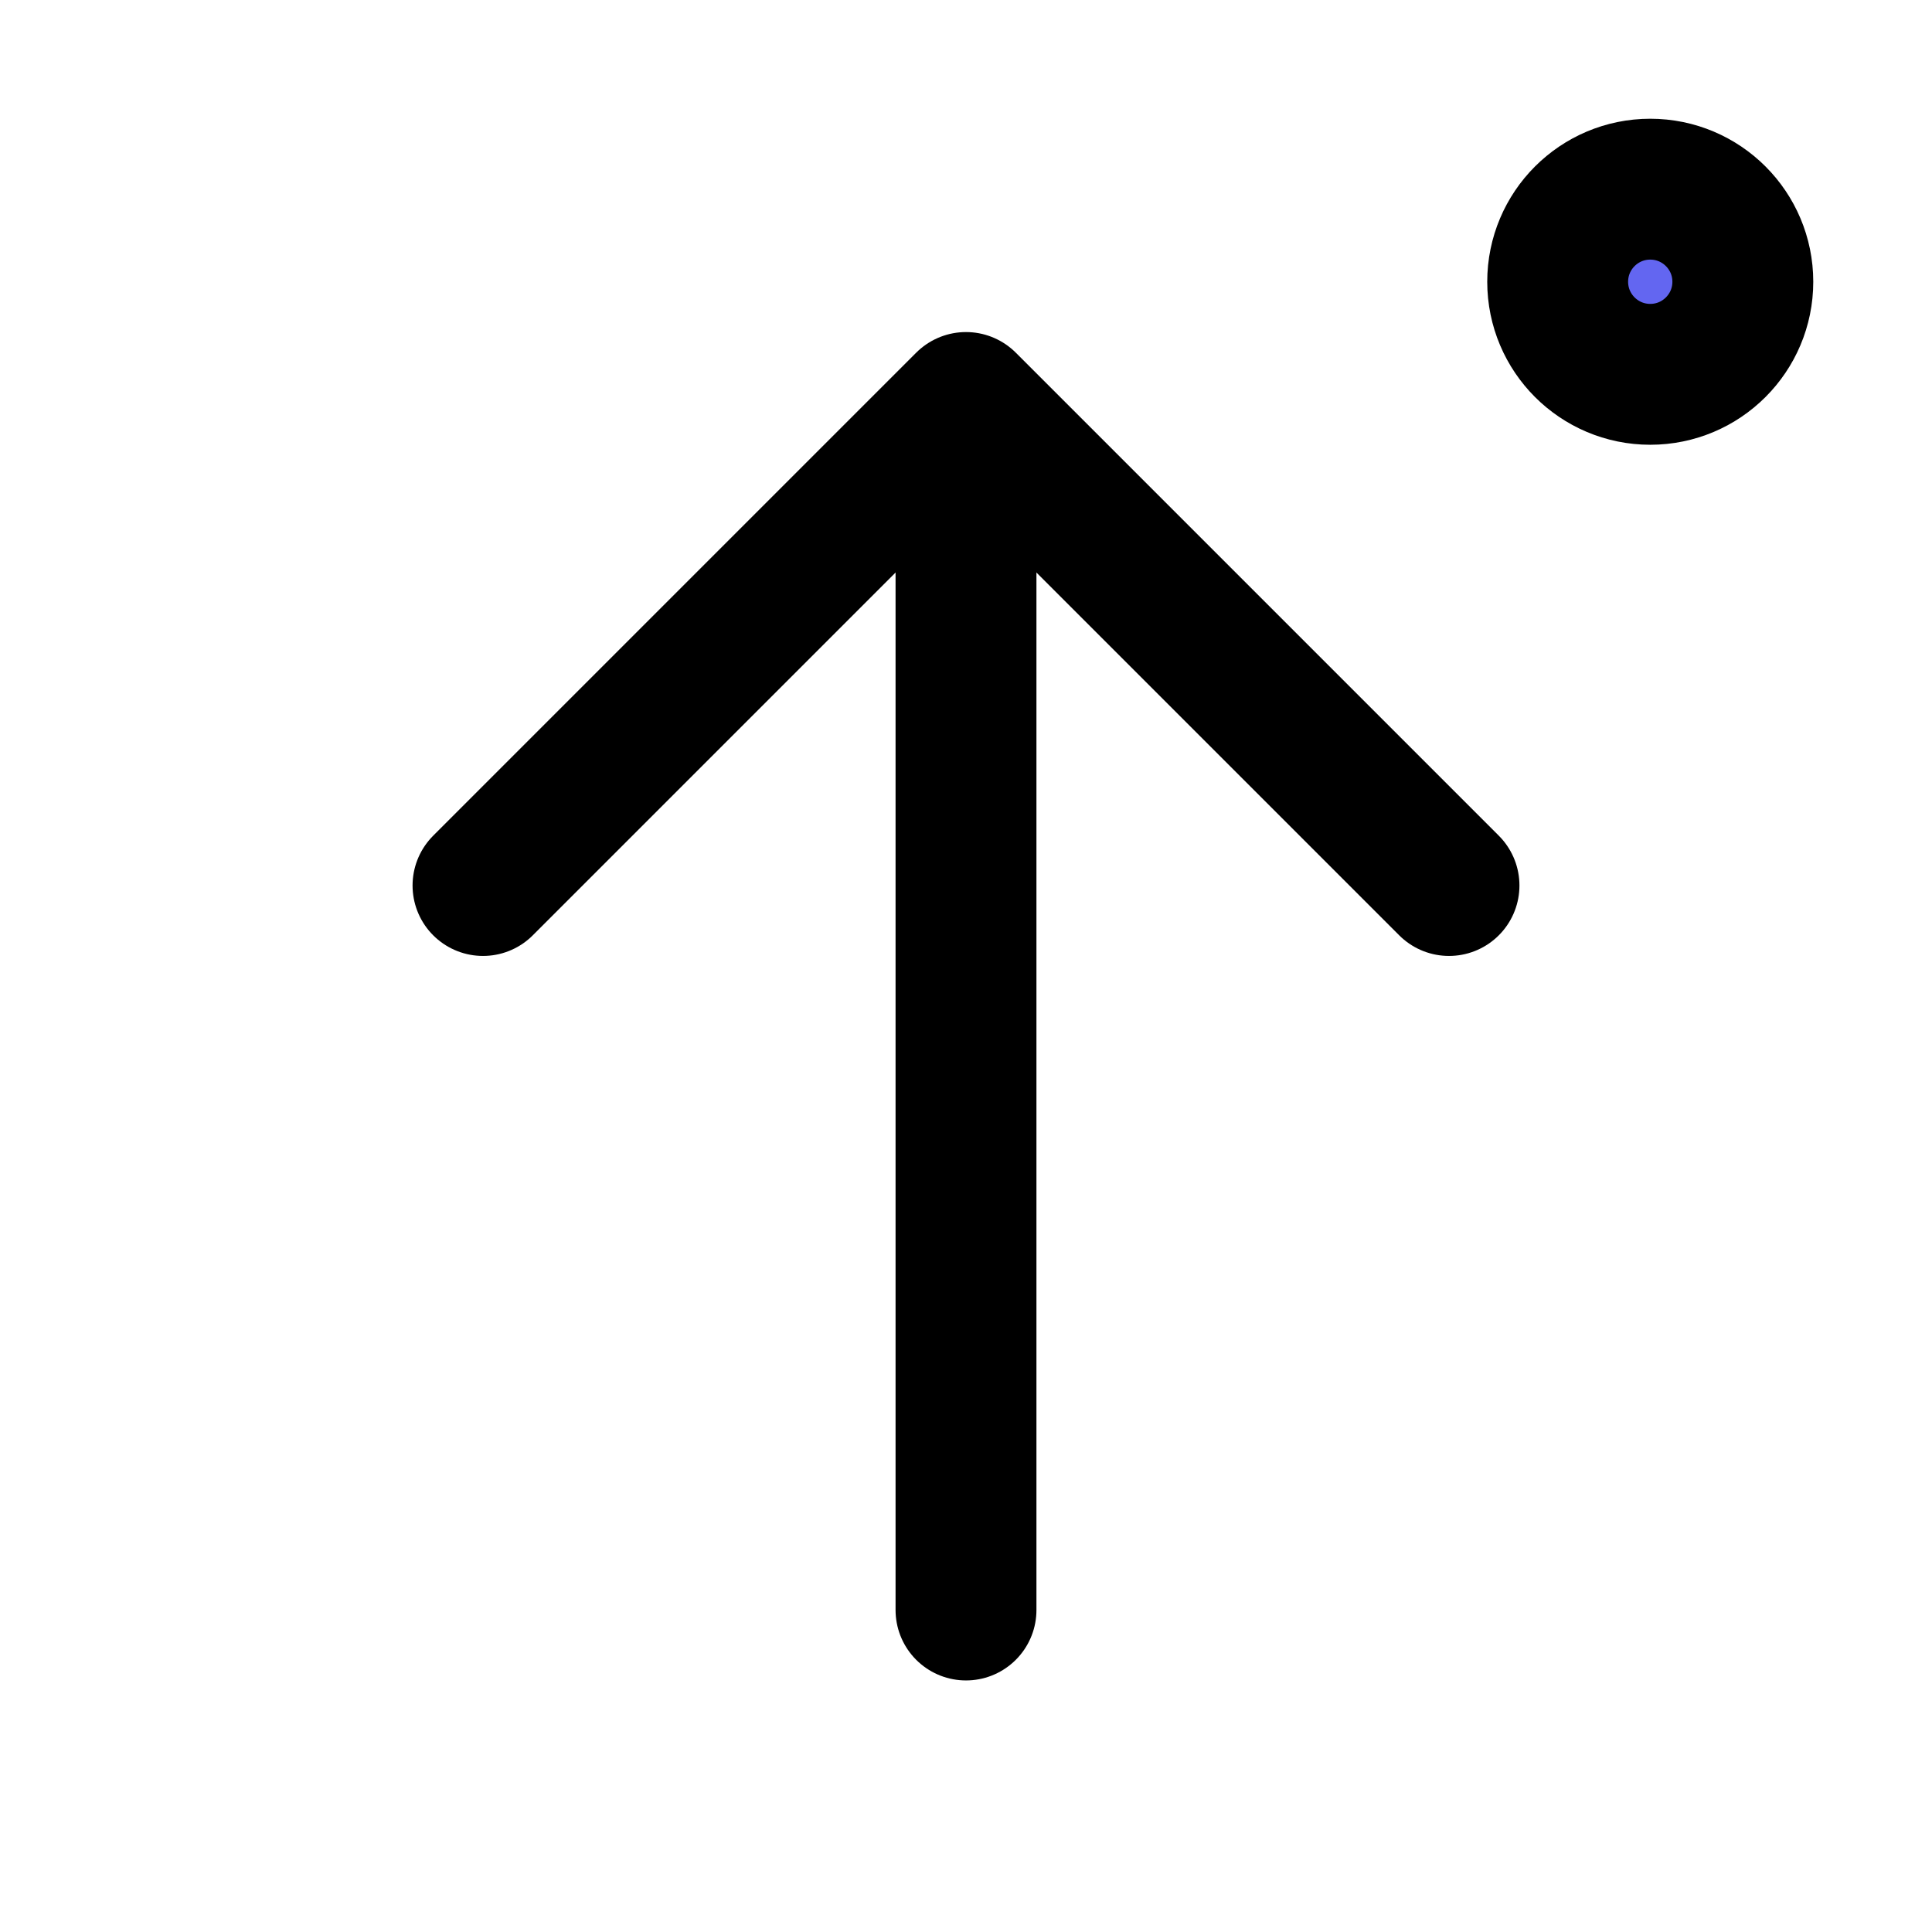
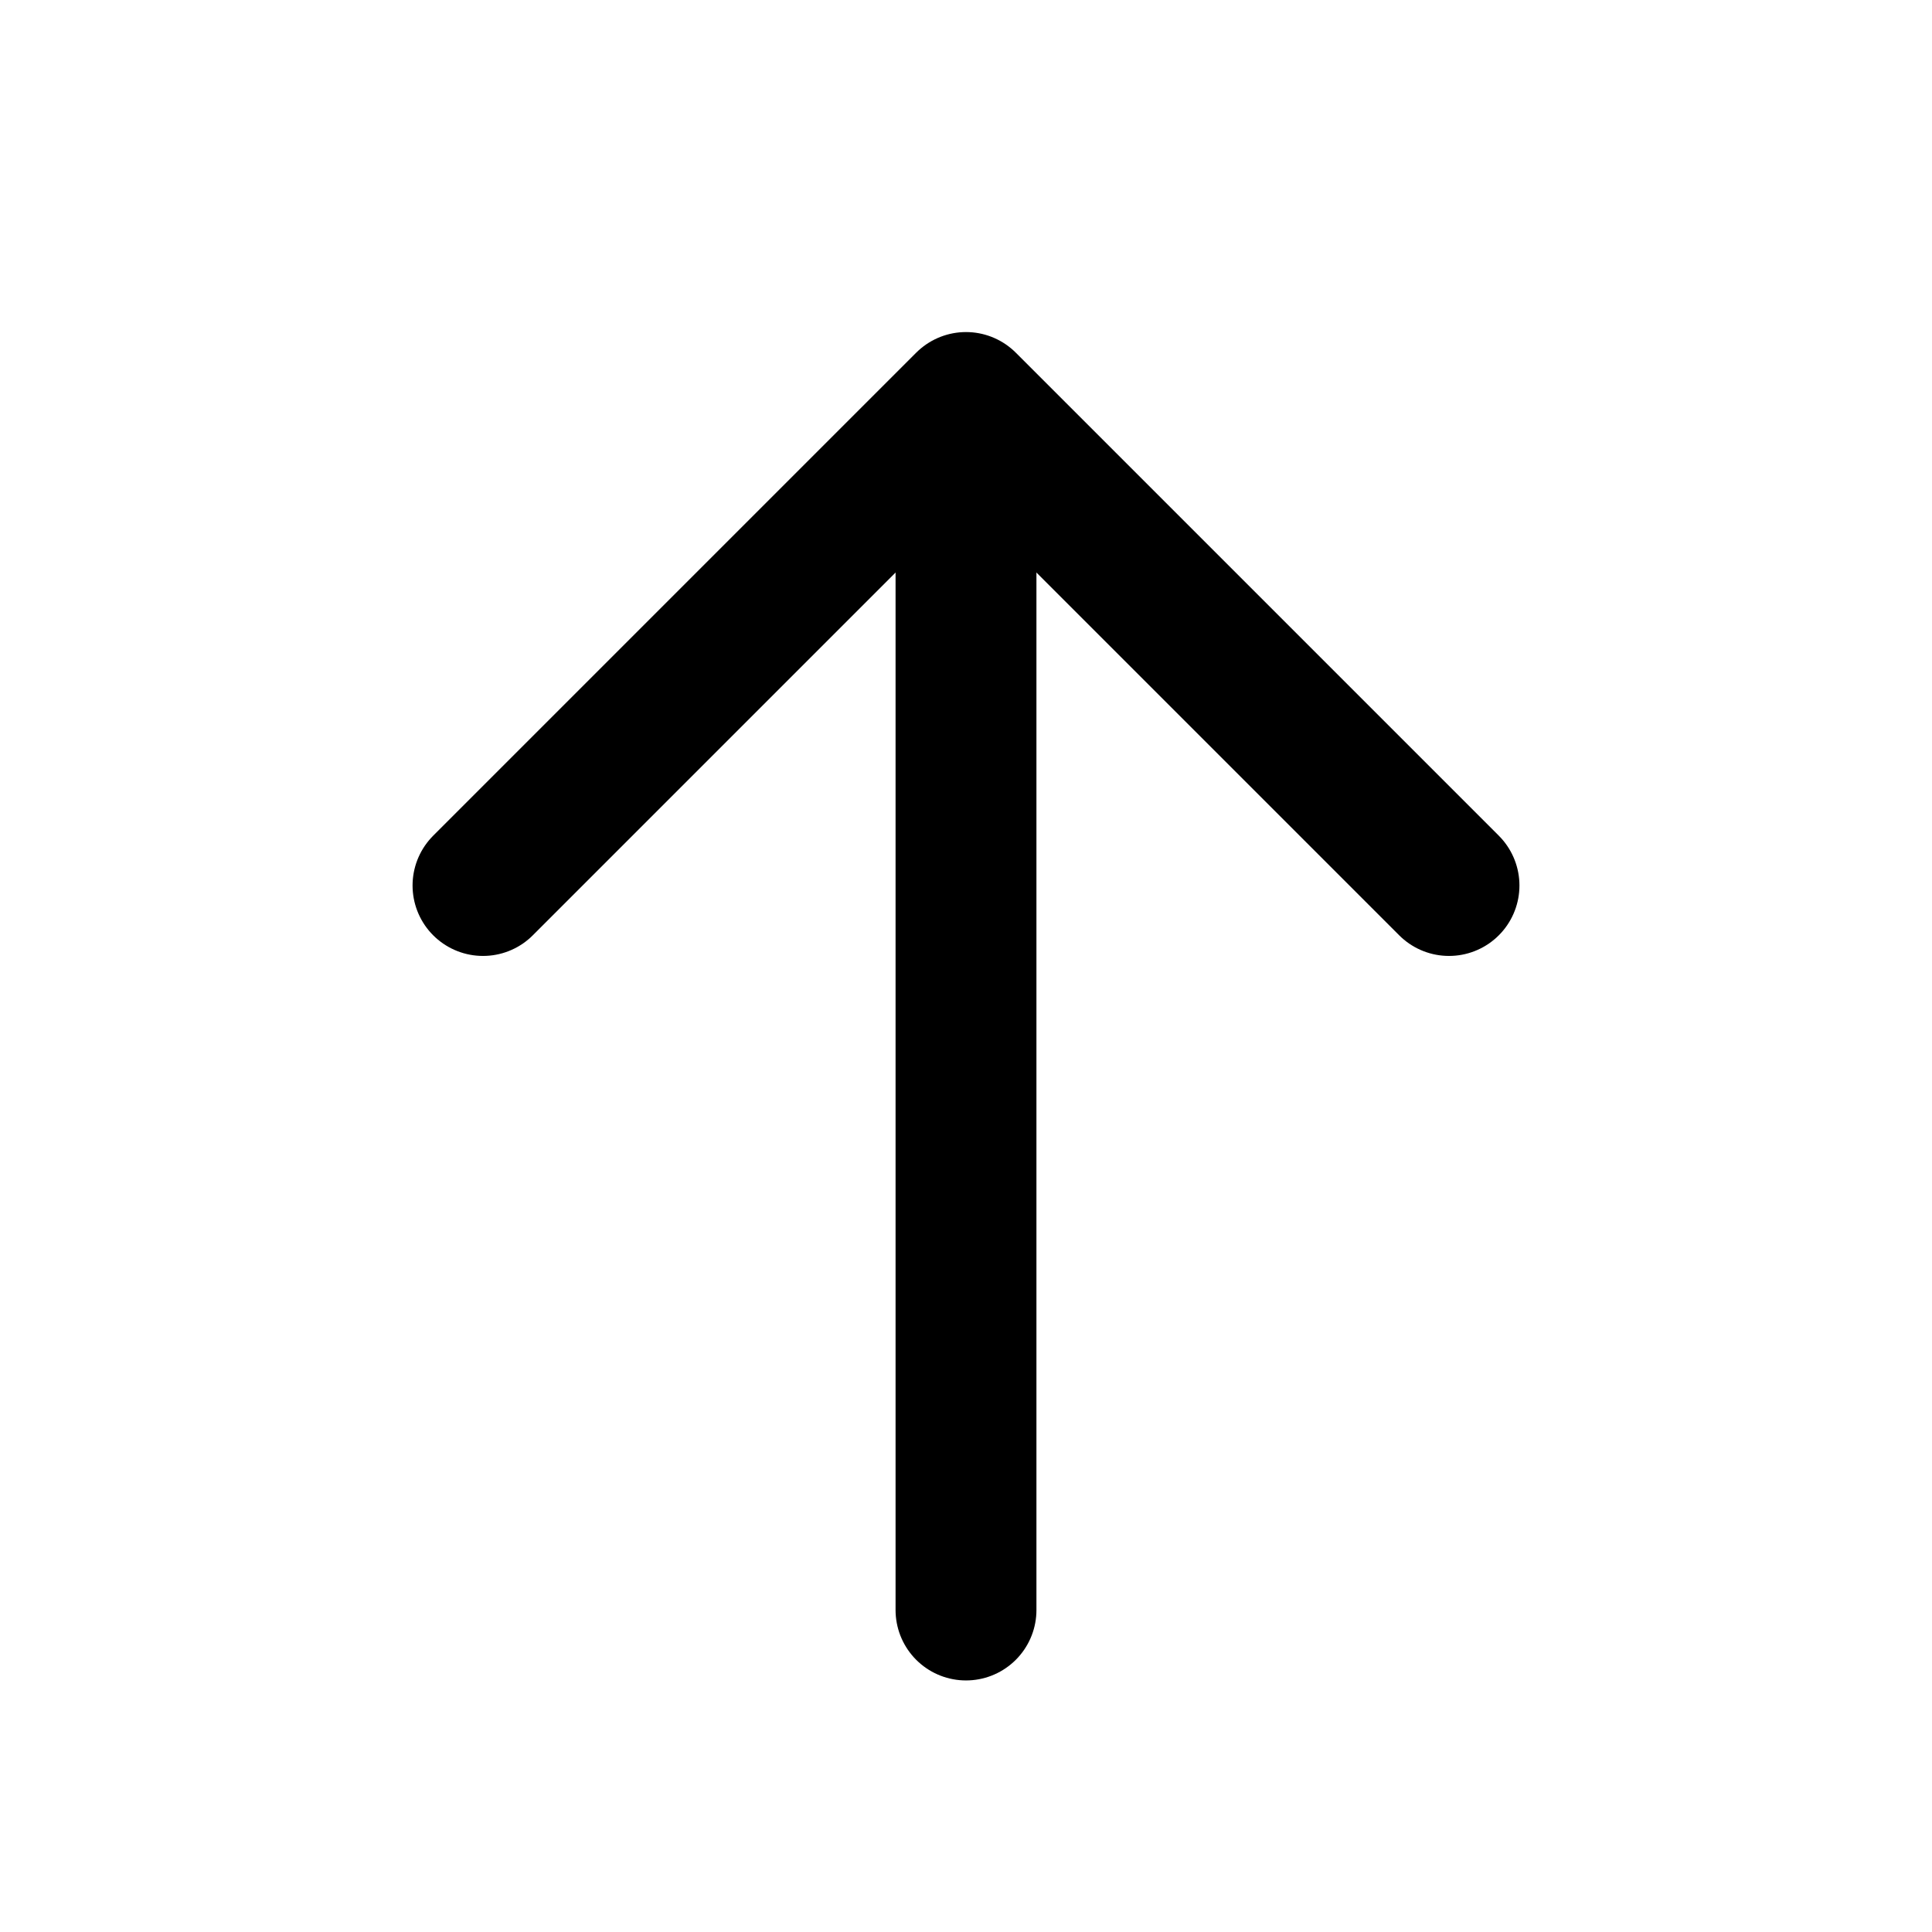
<svg xmlns="http://www.w3.org/2000/svg" viewBox="0 0 24 24" role="img" aria-hidden="true" fill="none" stroke="currentColor" stroke-width="1.75" stroke-linecap="round" stroke-linejoin="round">
  <path d="M12 20V5.2" />
  <path d="M6 11 12 5 18 11" />
-   <circle cx="20.5" cy="3.5" r="1.15" fill="#6366F1" />
</svg>
